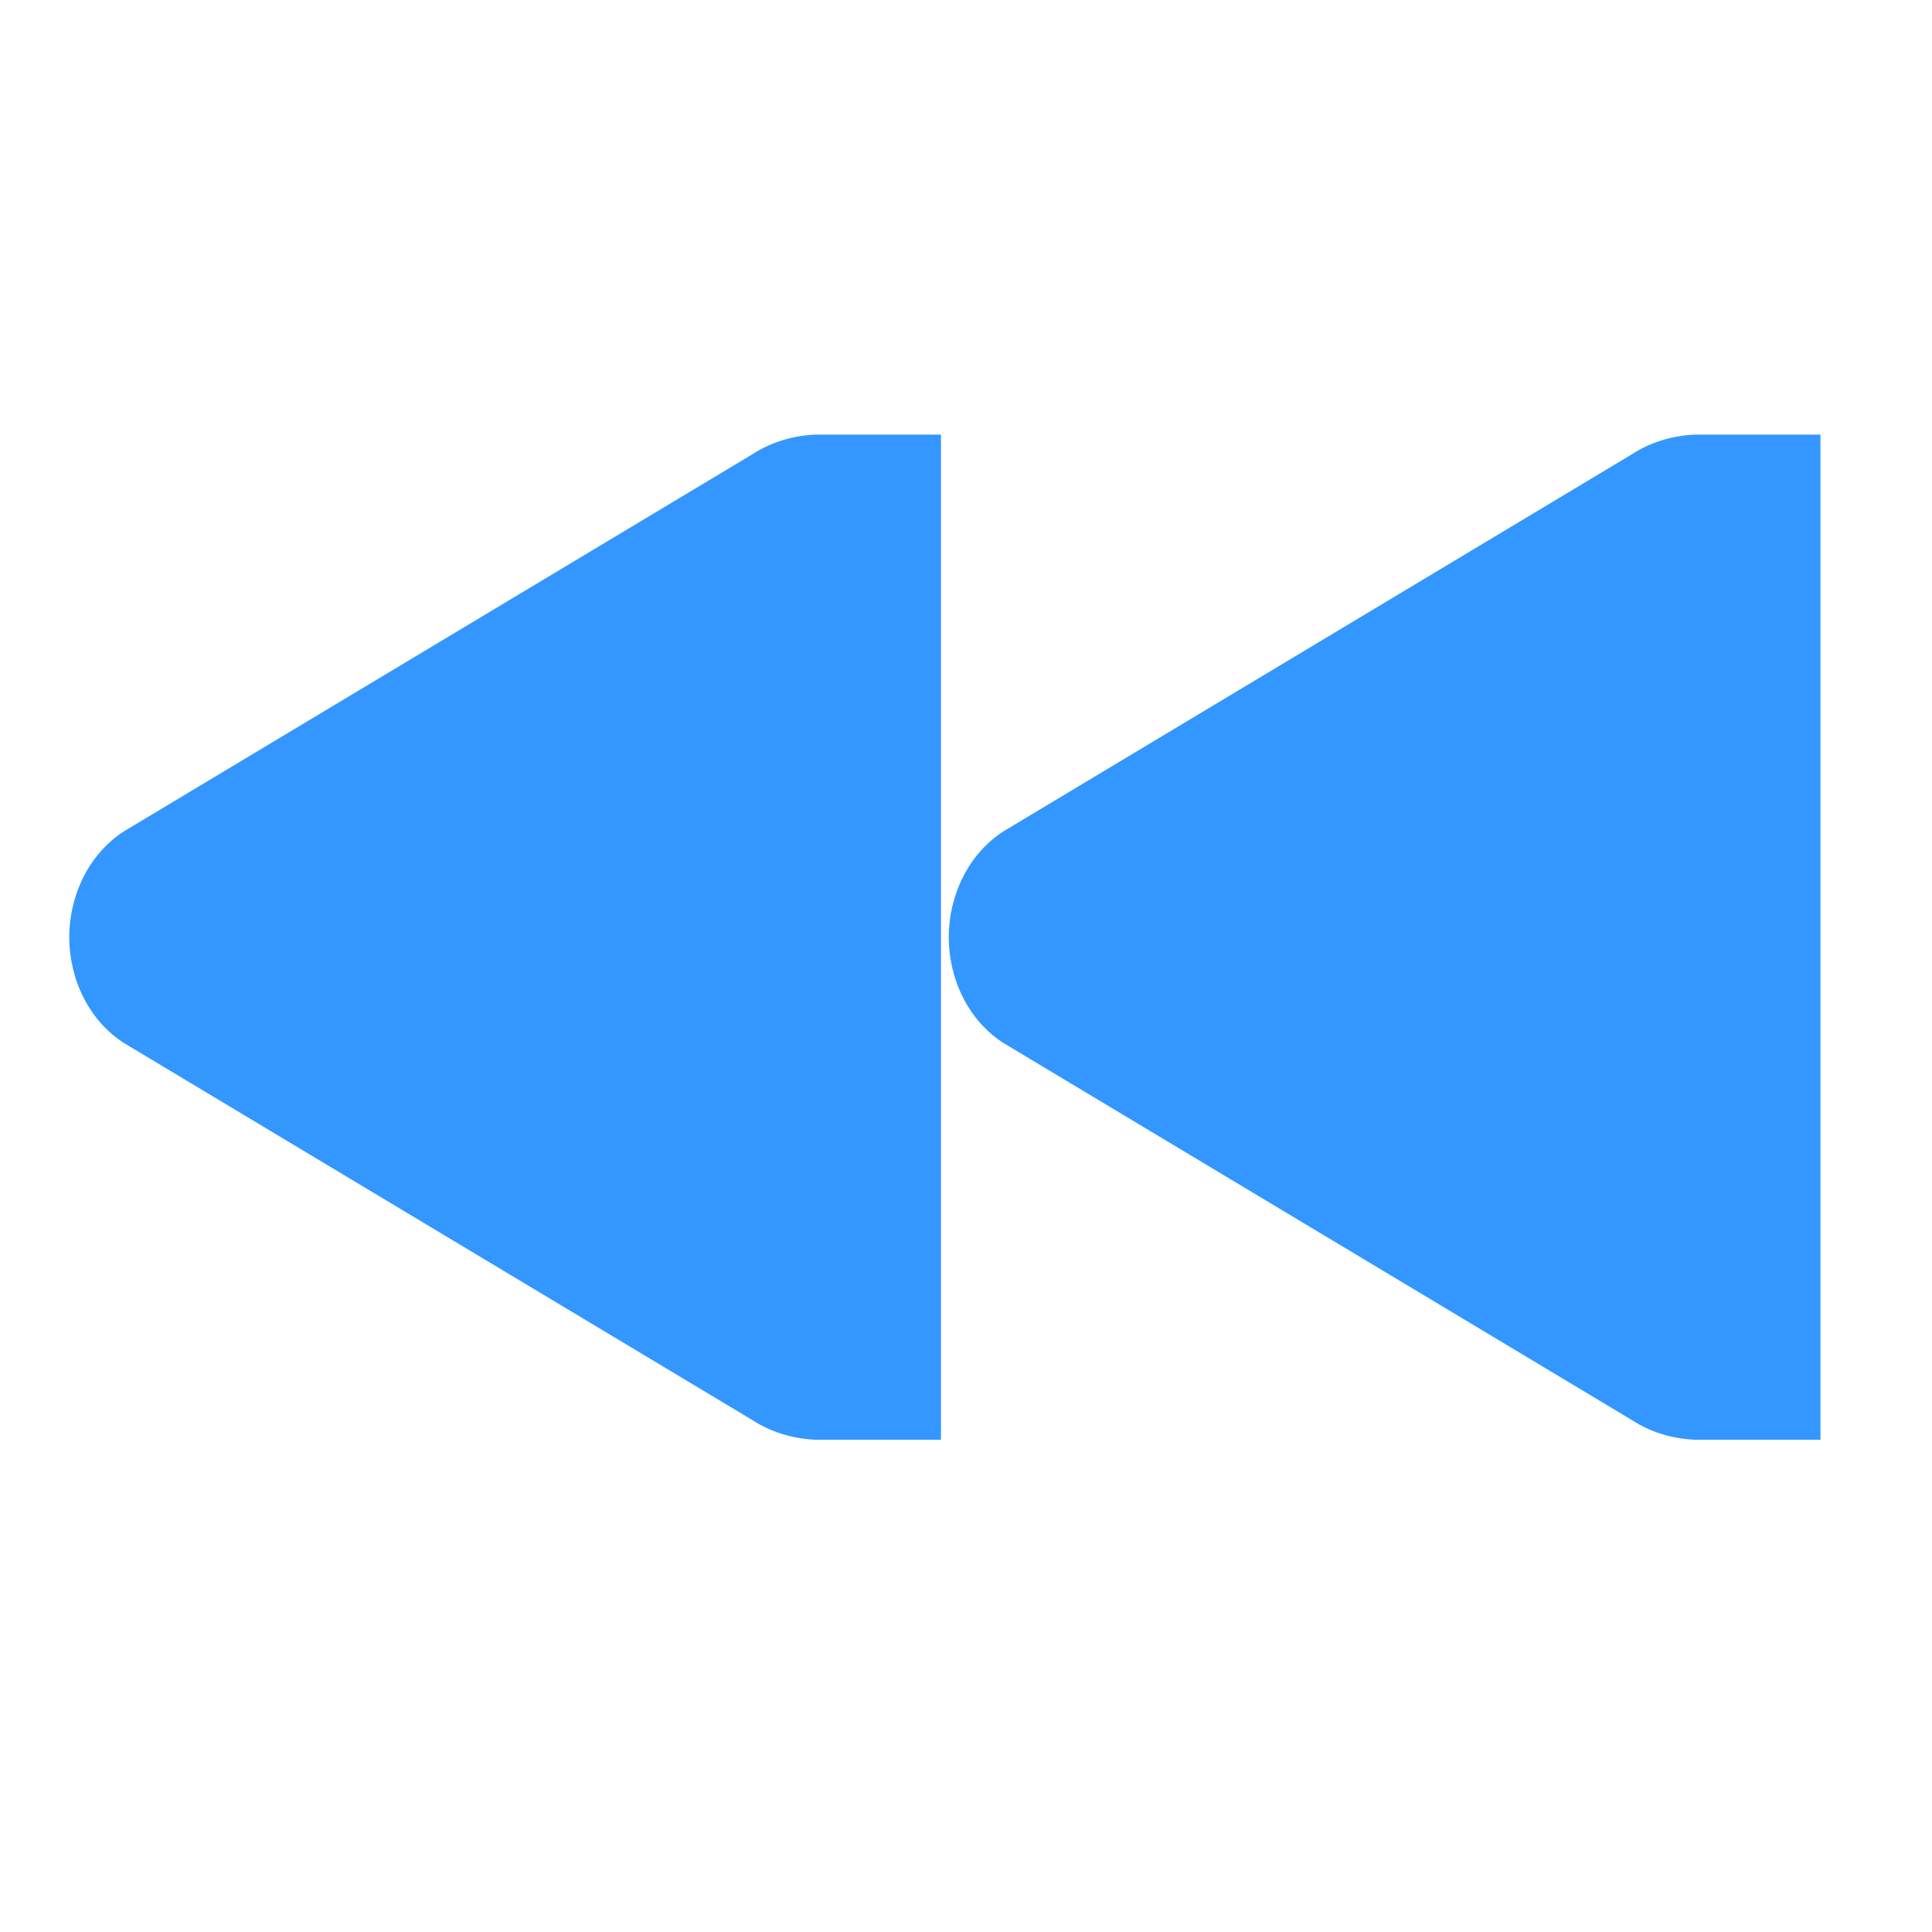
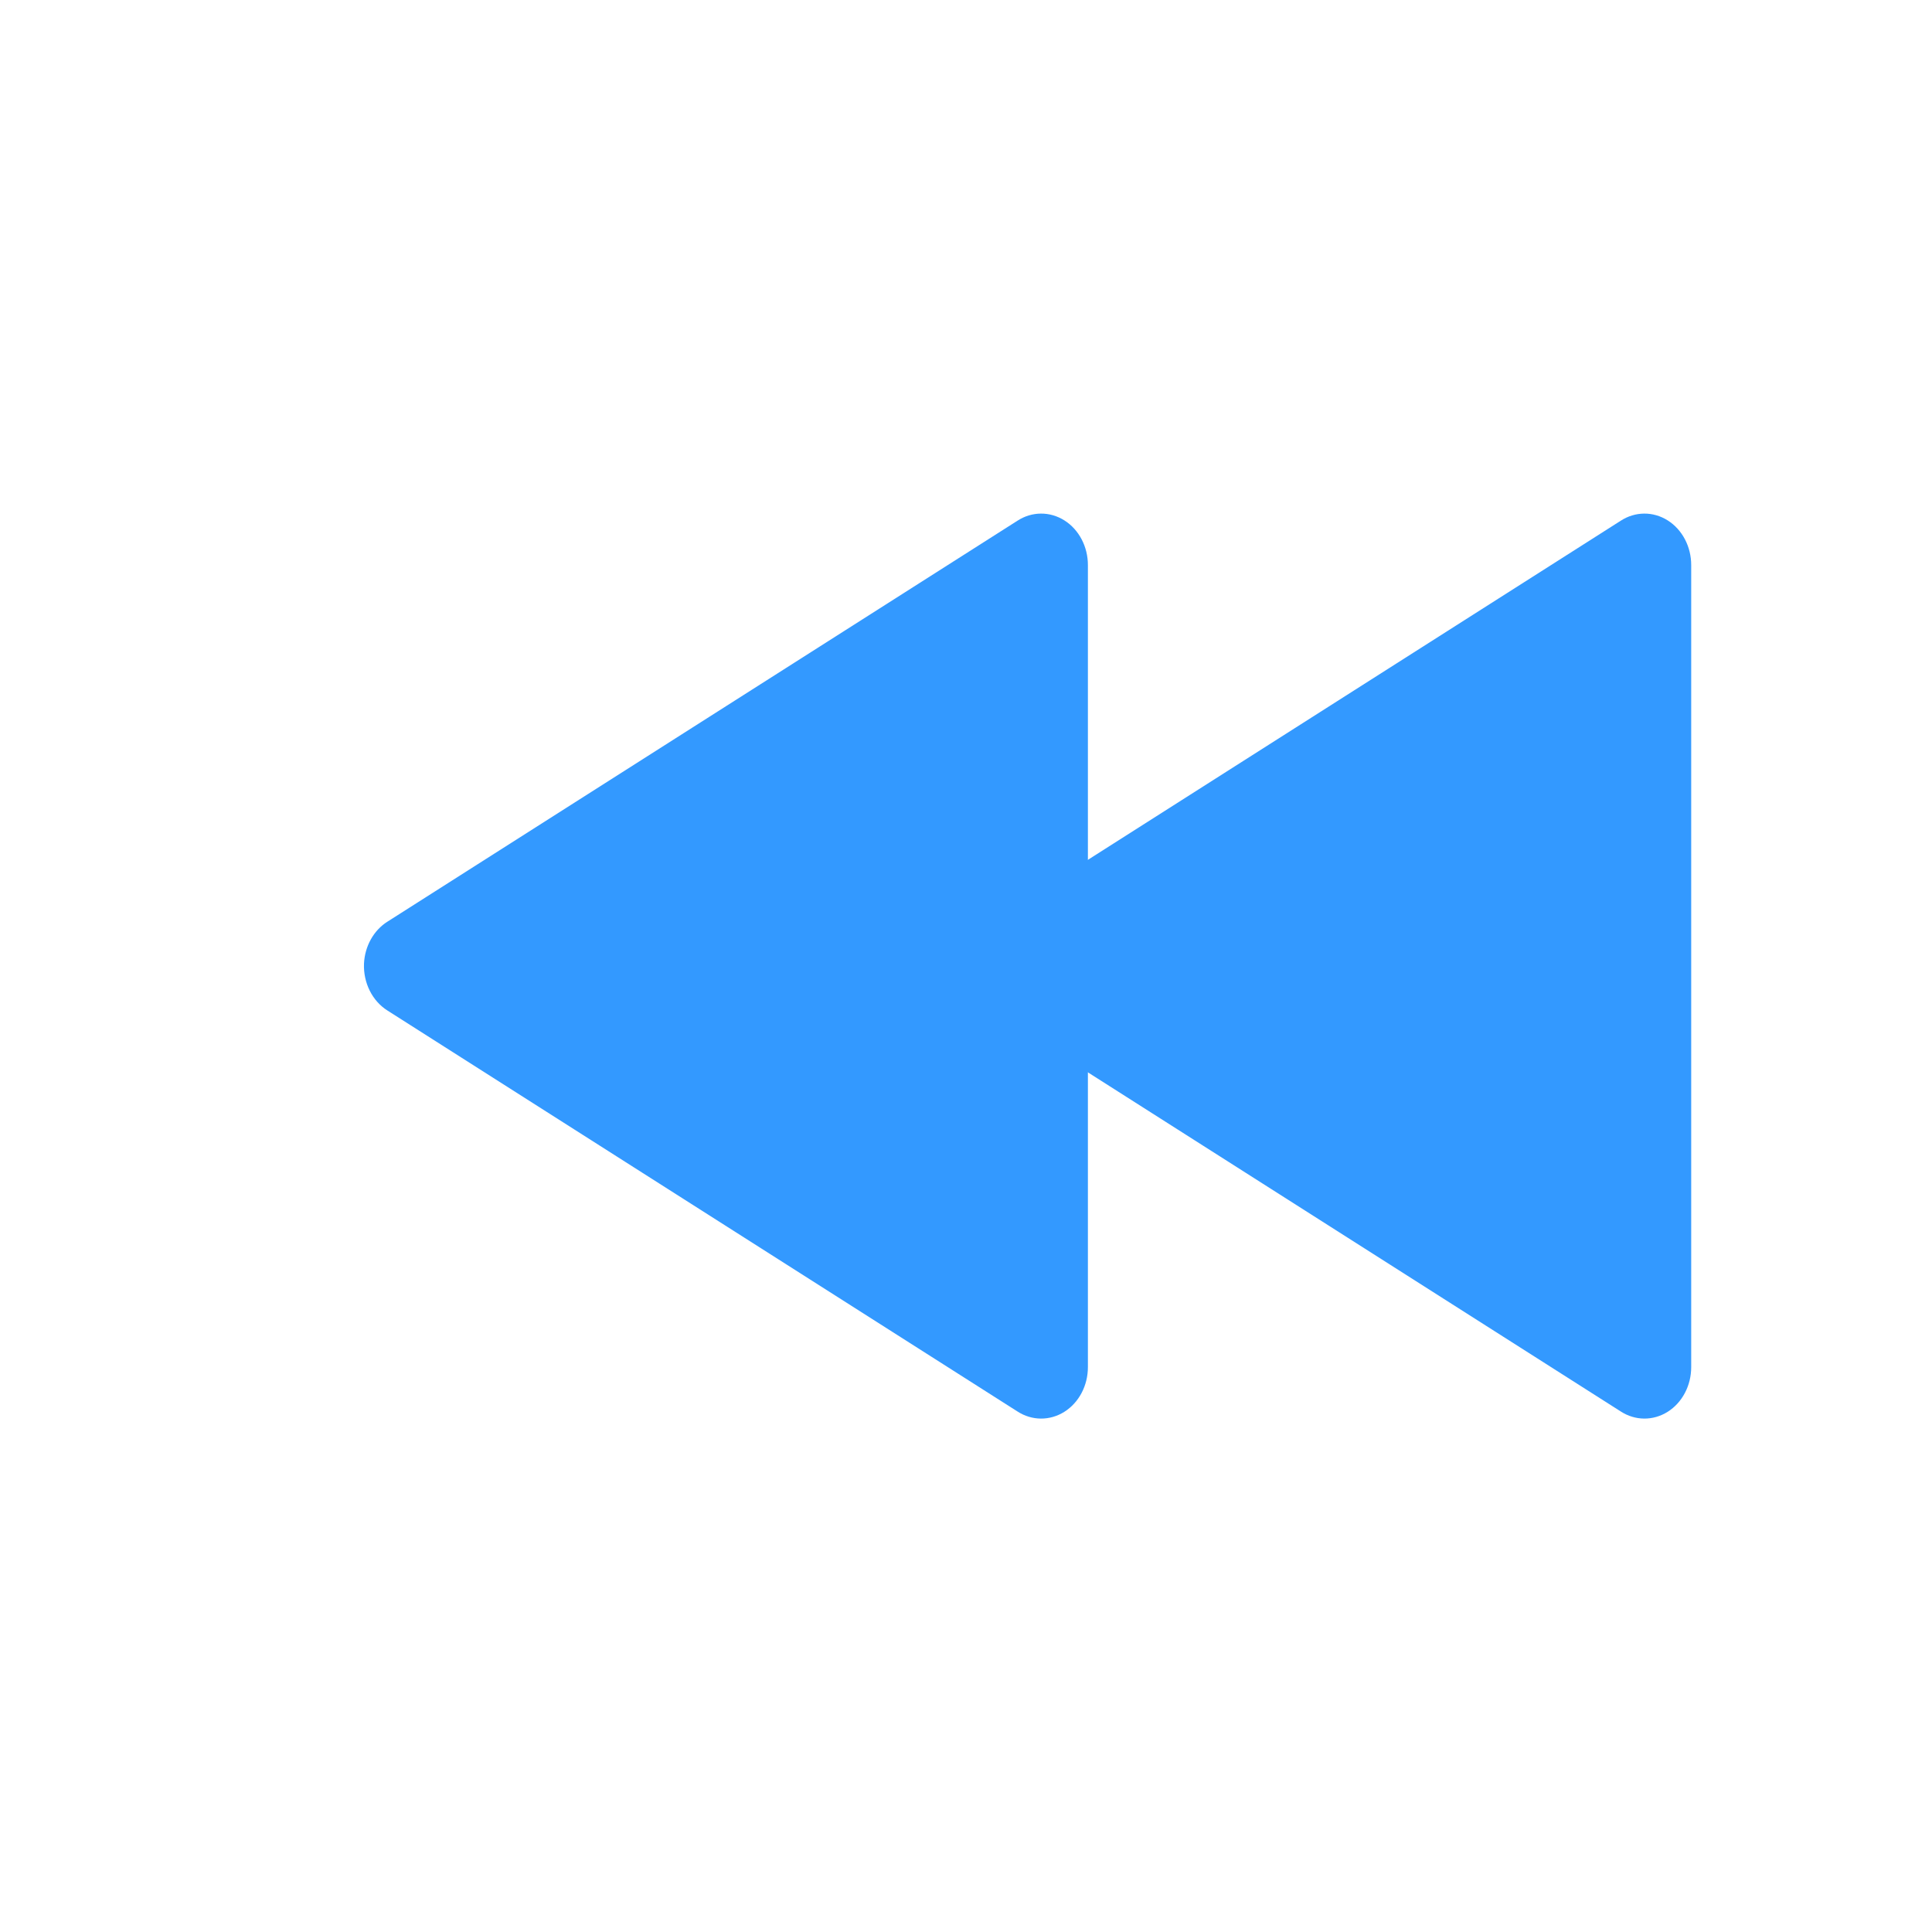
<svg xmlns="http://www.w3.org/2000/svg" width="128" height="128" id="svg3027" version="1.1">
  <defs id="defs3029" />
-   <g id="layer1" transform="translate(0,-924.3622)" />
-   <g transform="matrix(8.324172,0,0,8.324172,-170.7355,-4058.375)" id="g3940" style="display:inline;fill:#3397ff">
-     <path d="m 34,491 c -0.177,0.008 -0.351,0.059 -0.5,0.156 l -5,3 c -0.282,0.18 -0.438,0.512 -0.438,0.844 0,0.332 0.155,0.664 0.438,0.844 l 5,3 c 0.149,0.097 0.323,0.148 0.5,0.156 l 0.156,0 0.844,0 0,-8 -0.844,0 z" id="path3807-1-1-4-7-2" style="font-size:medium;font-style:normal;font-variant:normal;font-weight:normal;font-stretch:normal;text-indent:0;text-align:start;text-decoration:none;line-height:normal;letter-spacing:normal;word-spacing:normal;text-transform:none;direction:ltr;block-progression:tb;writing-mode:lr-tb;text-anchor:start;color:#000000;fill:#3397ff;fill-opacity:1;fill-rule:nonzero;stroke:none;stroke-width:2;marker:none;visibility:visible;display:inline;overflow:visible;enable-background:accumulate;font-family:Bitstream Vera Sans;-inkscape-font-specification:Bitstream Vera Sans" />
-     <path d="m 27,491 c -0.177,0.008 -0.351,0.059 -0.5,0.156 l -5,3 c -0.282,0.18 -0.438,0.512 -0.438,0.844 0,0.332 0.155,0.664 0.438,0.844 l 5,3 c 0.149,0.097 0.323,0.148 0.5,0.156 l 0.156,0 0.844,0 0,-8 -0.844,0 z" id="path3807-1-1-4-7-2-0" style="font-size:medium;font-style:normal;font-variant:normal;font-weight:normal;font-stretch:normal;text-indent:0;text-align:start;text-decoration:none;line-height:normal;letter-spacing:normal;word-spacing:normal;text-transform:none;direction:ltr;block-progression:tb;writing-mode:lr-tb;text-anchor:start;color:#000000;fill:#3397ff;fill-opacity:1;fill-rule:nonzero;stroke:none;stroke-width:2;marker:none;visibility:visible;display:inline;overflow:visible;enable-background:accumulate;font-family:Bitstream Vera Sans;-inkscape-font-specification:Bitstream Vera Sans" />
+   <g id="g2996" transform="matrix(-1.99852,0,0,1.99852,-161.7498,-284.3446)">
+     <path transform="matrix(0,0.8574126,-0.7788581,0,-97.32691,140.0078)" d="m 39.906,20.125 a 1.989,1.989 0 0 0 -1.625,1 l -15.5,26.812 a 1.989,1.989 0 0 0 1.719,3 l 31,0 a 1.989,1.989 0 0 0 1.719,-3 l -15.5,-26.812 a 1.989,1.989 0 0 0 -1.812,-1 z" id="path4161" style="color:#000000;fill:#3399ff;fill-opacity:1;fill-rule:nonzero;stroke:none;stroke-width:2;marker:none;visibility:visible;display:inline;overflow:visible;enable-background:accumulate" />
+     <path style="color:#000000;fill:#3399ff;fill-opacity:1;fill-rule:nonzero;stroke:none;stroke-width:2;marker:none;visibility:visible;display:inline;overflow:visible;enable-background:accumulate" id="path4163" d="m 39.906,20.125 a 1.989,1.989 0 0 0 -1.625,1 l -15.5,26.812 a 1.989,1.989 0 0 0 1.719,3 l 31,0 a 1.989,1.989 0 0 0 1.719,-3 l -15.5,-26.812 a 1.989,1.989 0 0 0 -1.812,-1 z" transform="matrix(0,0.8574126,-0.7788581,0,-77.32691,140.0078)" />
  </g>
</svg>
